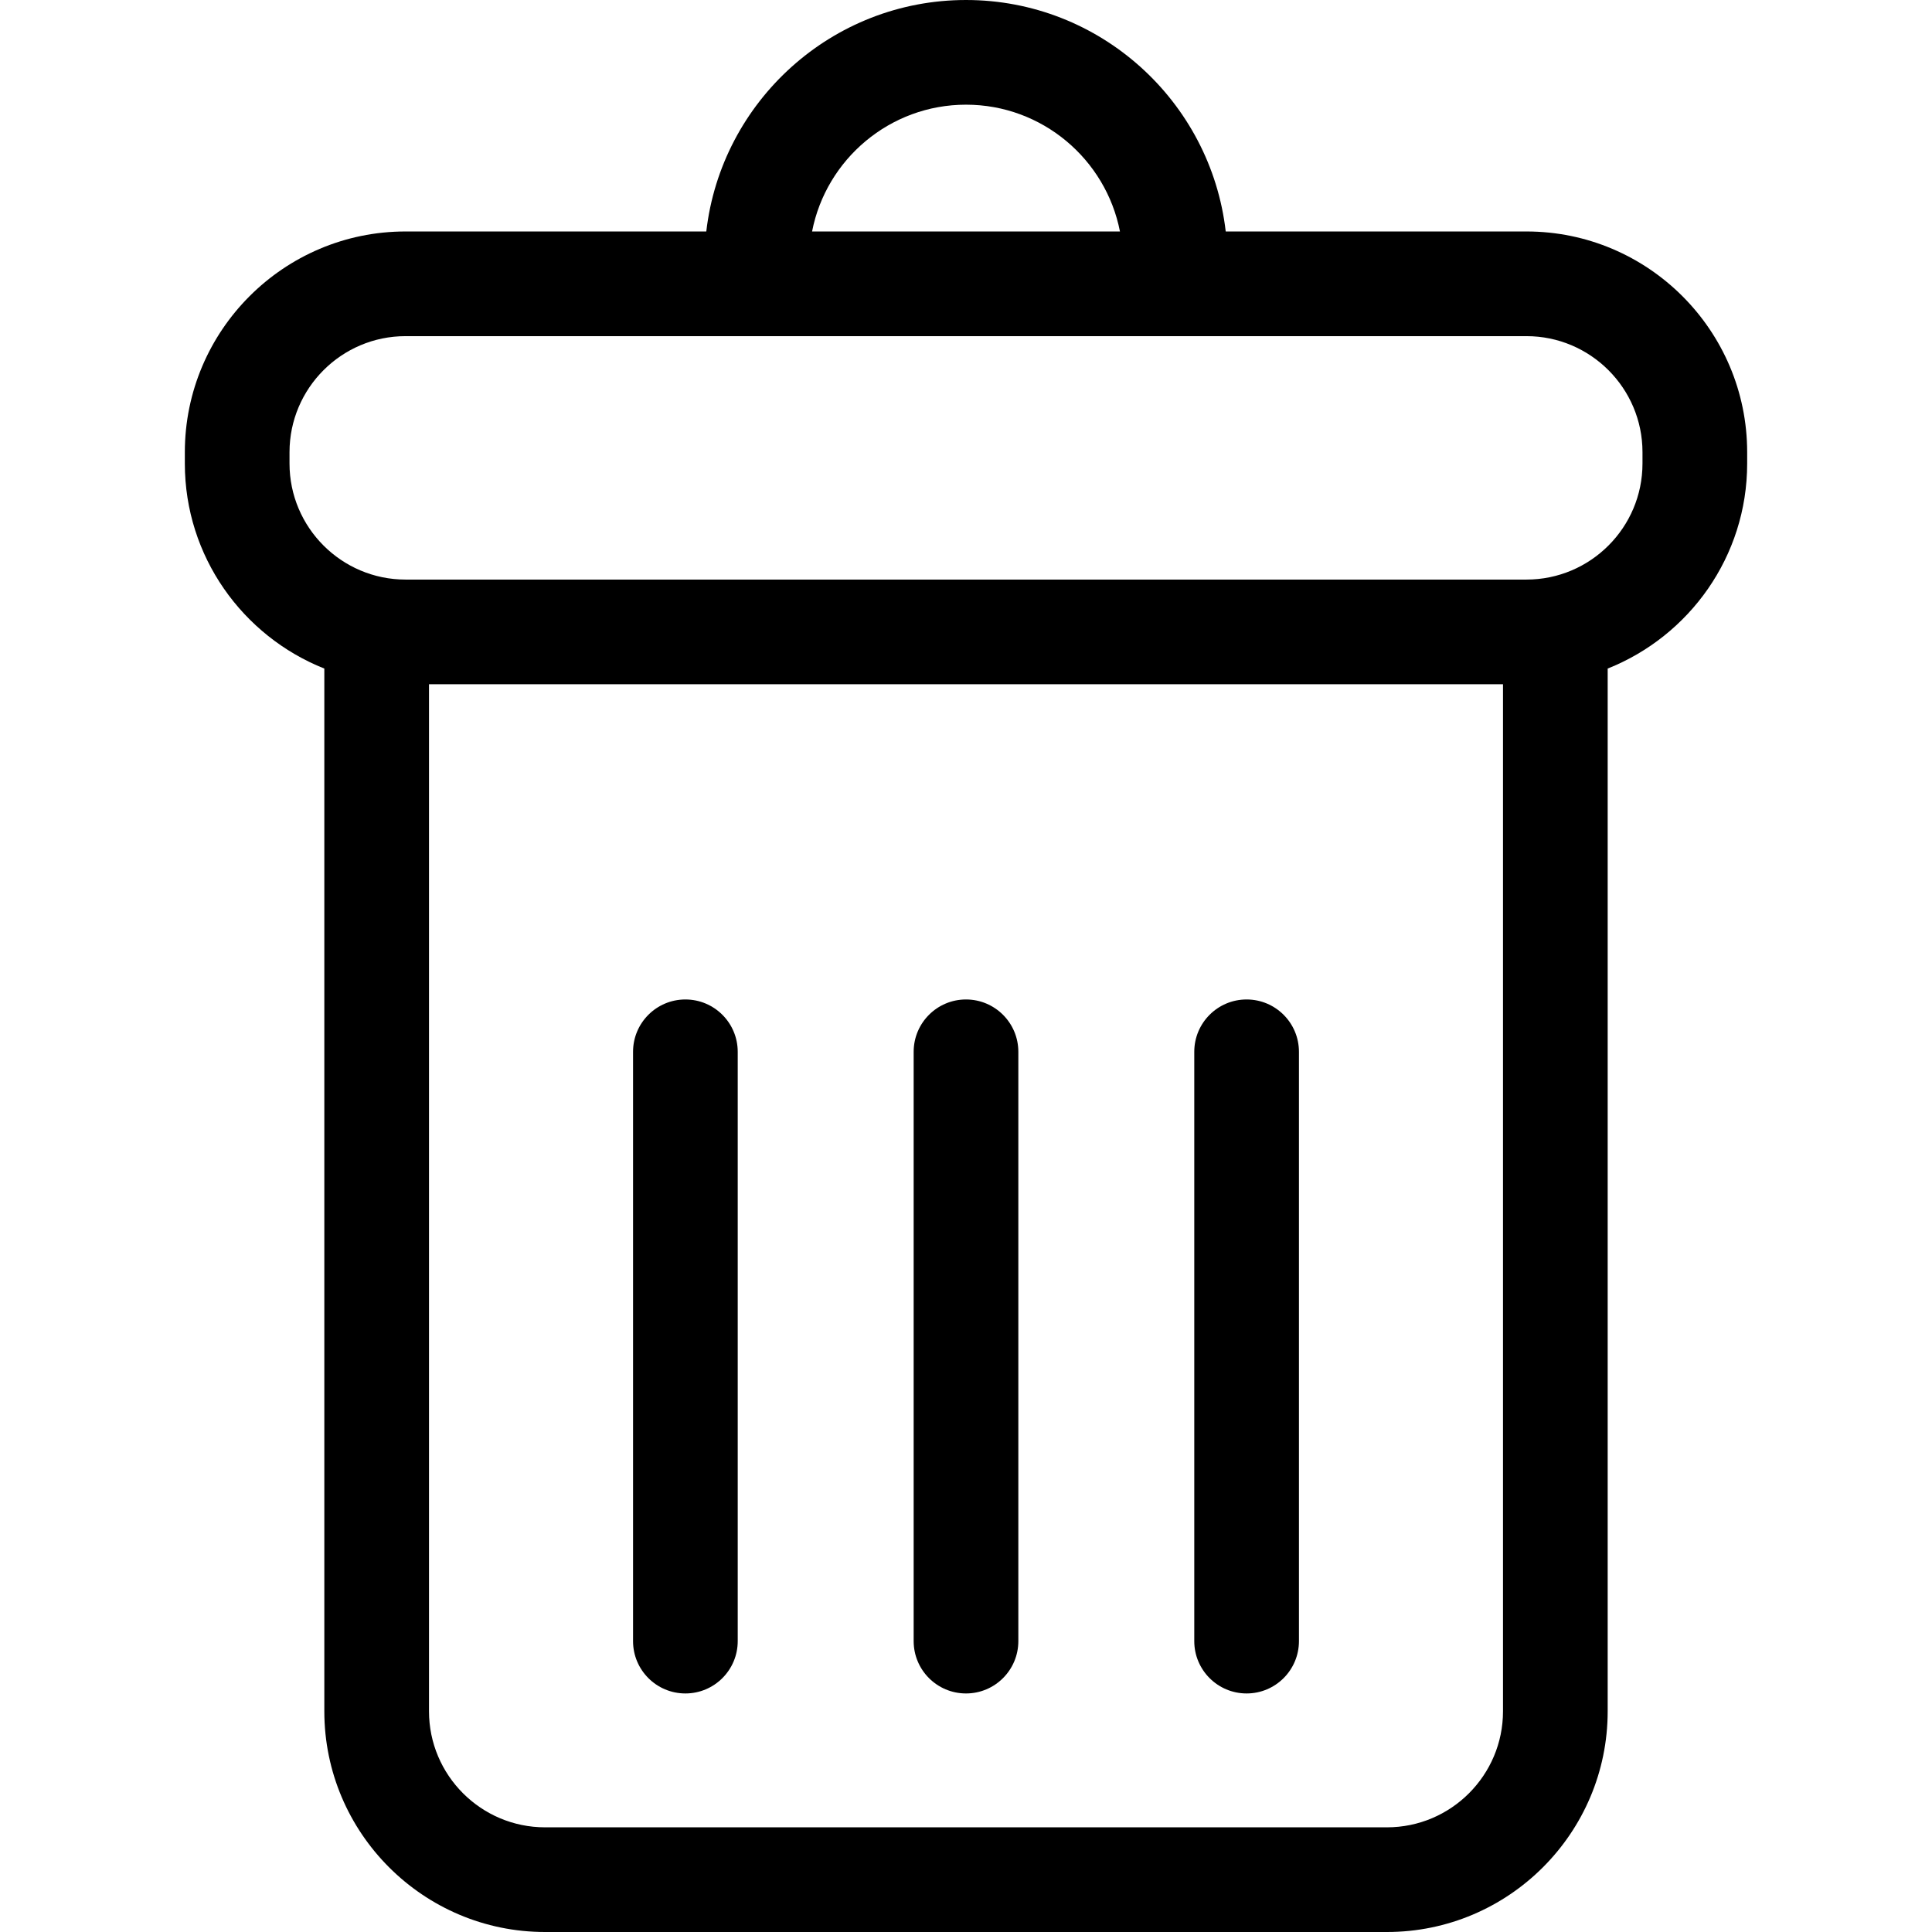
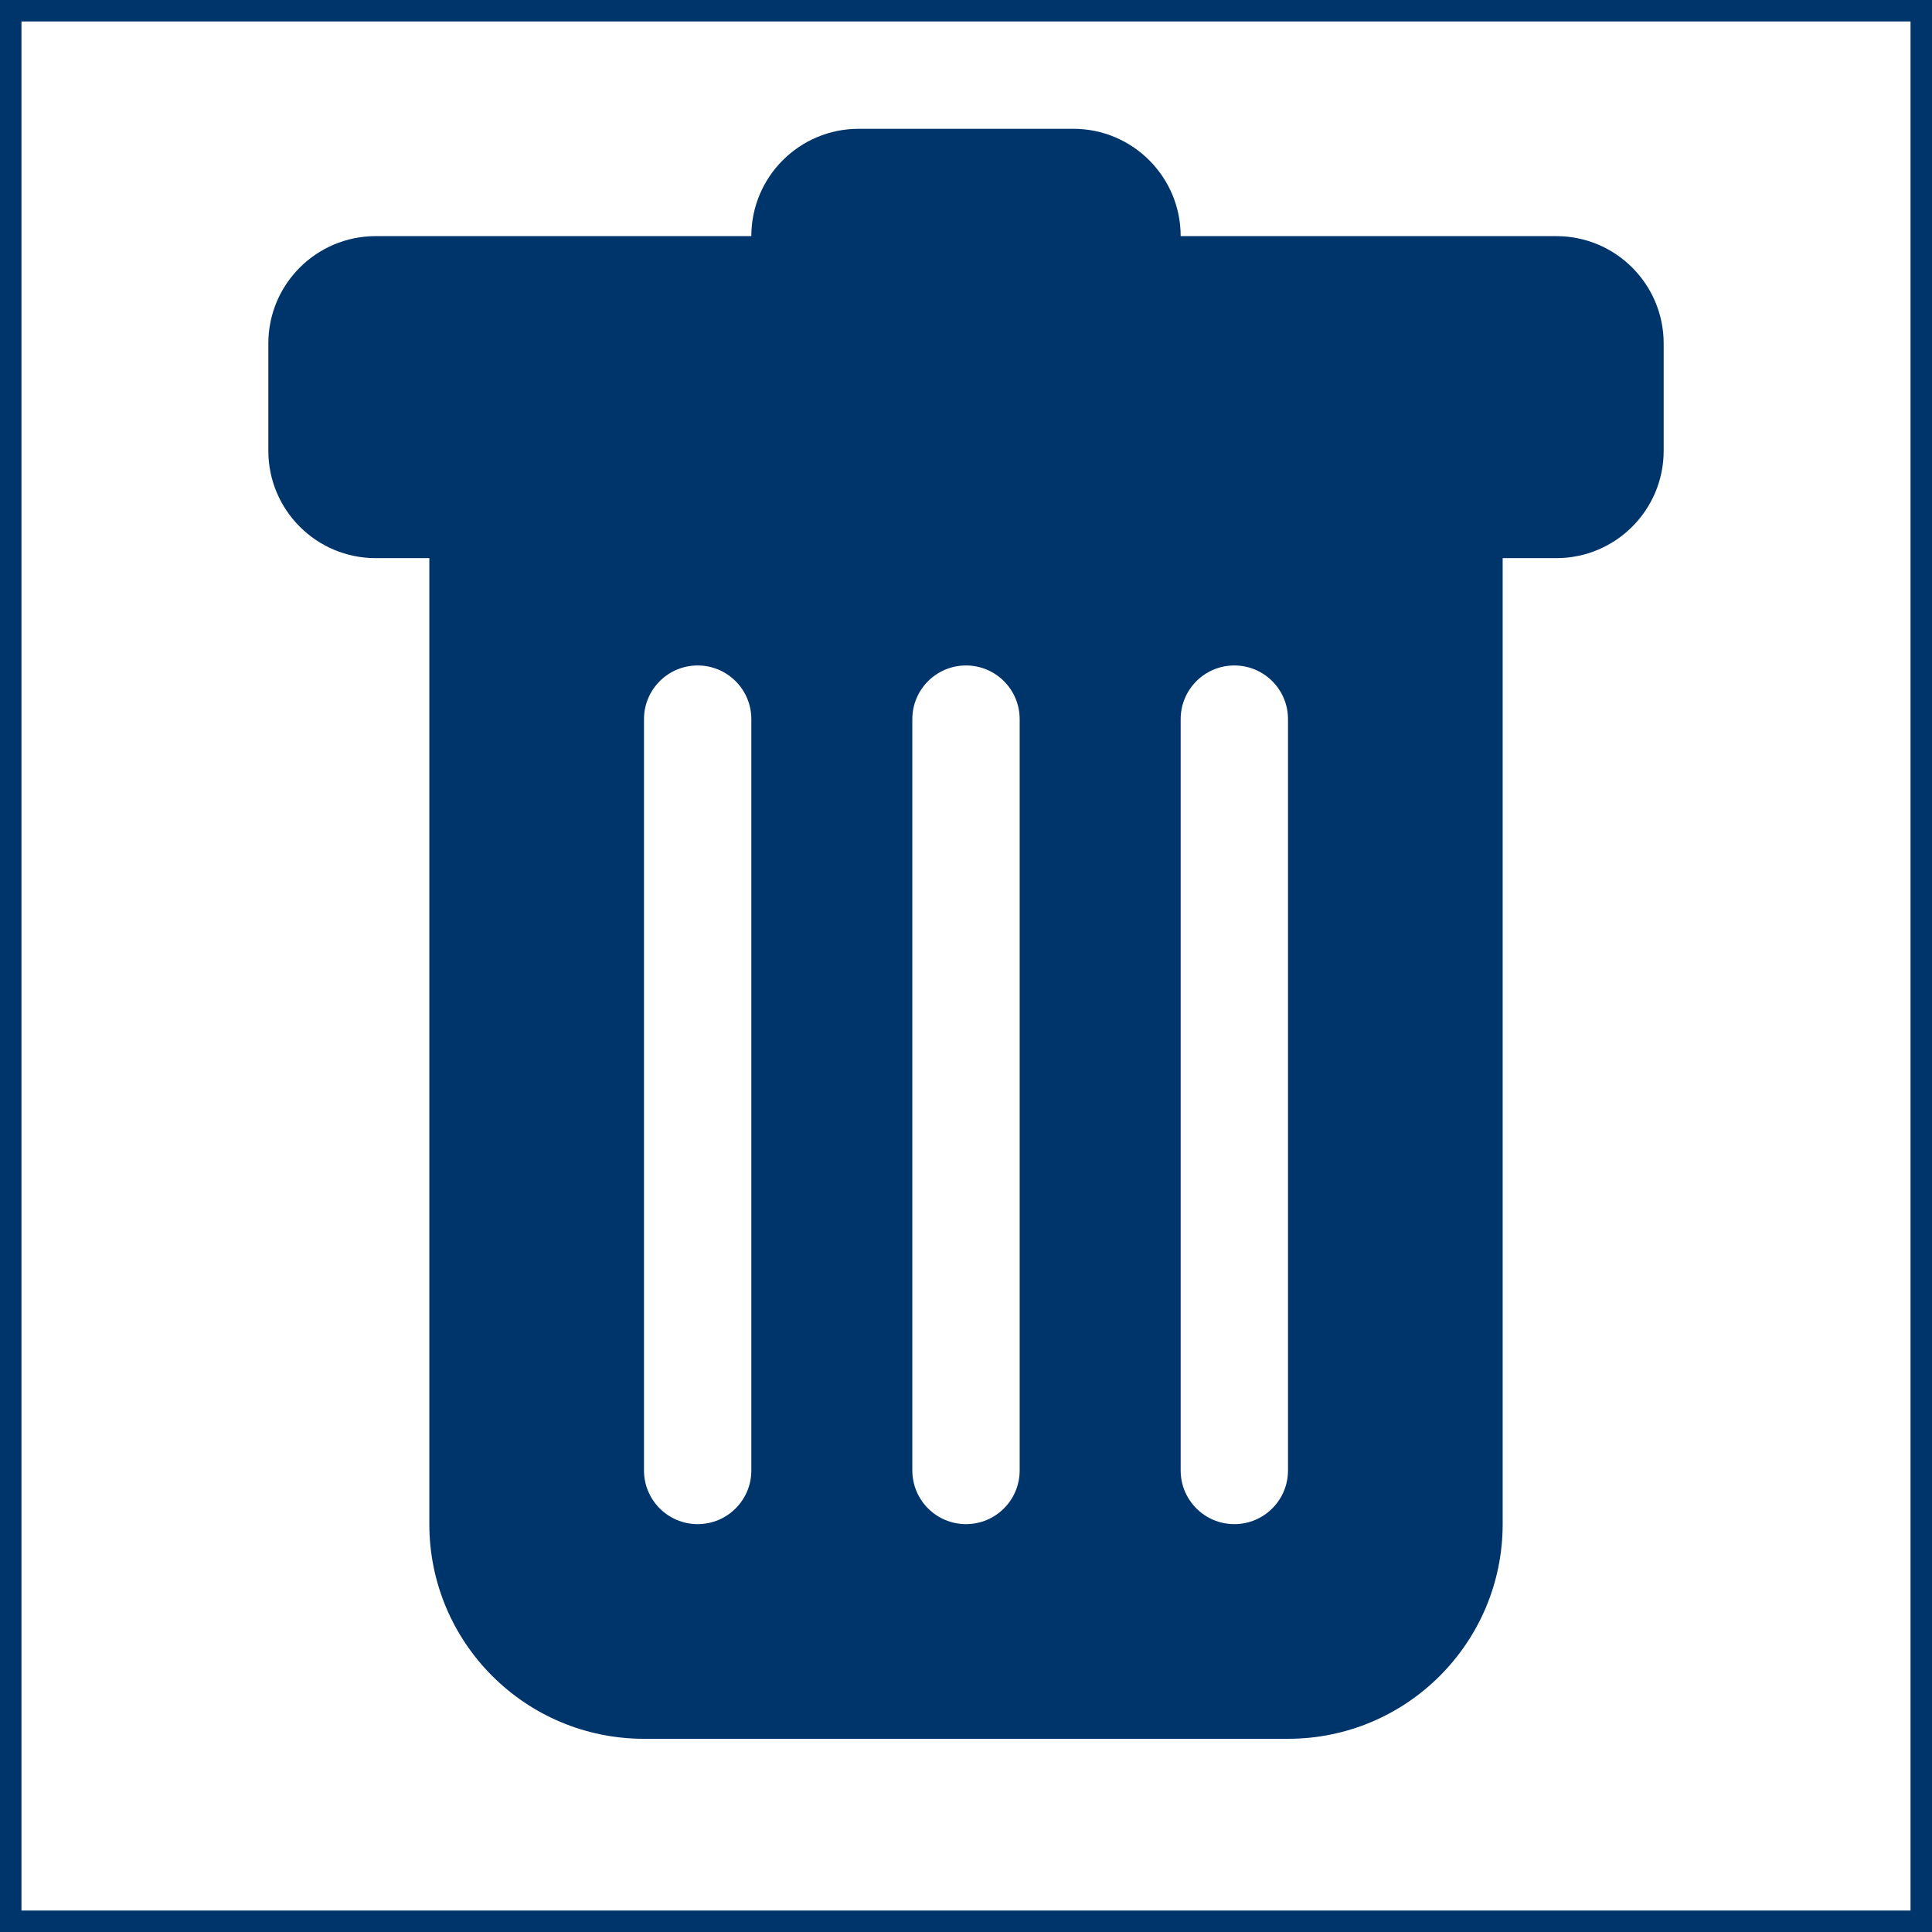
- <svg xmlns="http://www.w3.org/2000/svg" fill="#000000" version="1.1" id="Capa_1" width="800px" height="800px" viewBox="0 0 482.428 482.429" xml:space="preserve">
-   <g>
-     <g>
-       <path d="M381.163,57.799h-75.094C302.323,25.316,274.686,0,241.214,0c-33.471,0-61.104,25.315-64.85,57.799h-75.098    c-30.39,0-55.111,24.728-55.111,55.117v2.828c0,23.223,14.46,43.1,34.83,51.199v260.369c0,30.39,24.724,55.117,55.112,55.117    h210.236c30.389,0,55.111-24.729,55.111-55.117V166.944c20.369-8.1,34.83-27.977,34.83-51.199v-2.828    C436.274,82.527,411.551,57.799,381.163,57.799z M241.214,26.139c19.037,0,34.927,13.645,38.443,31.66h-76.879    C206.293,39.783,222.184,26.139,241.214,26.139z M375.305,427.312c0,15.978-13,28.979-28.973,28.979H136.096    c-15.973,0-28.973-13.002-28.973-28.979V170.861h268.182V427.312z M410.135,115.744c0,15.978-13,28.979-28.973,28.979H101.266    c-15.973,0-28.973-13.001-28.973-28.979v-2.828c0-15.978,13-28.979,28.973-28.979h279.897c15.973,0,28.973,13.001,28.973,28.979    V115.744z" />
-       <path d="M171.144,422.863c7.218,0,13.069-5.853,13.069-13.068V262.641c0-7.216-5.852-13.07-13.069-13.07    c-7.217,0-13.069,5.854-13.069,13.07v147.154C158.074,417.012,163.926,422.863,171.144,422.863z" />
-       <path d="M241.214,422.863c7.218,0,13.07-5.853,13.07-13.068V262.641c0-7.216-5.854-13.07-13.07-13.07    c-7.217,0-13.069,5.854-13.069,13.07v147.154C228.145,417.012,233.996,422.863,241.214,422.863z" />
-       <path d="M311.284,422.863c7.217,0,13.068-5.853,13.068-13.068V262.641c0-7.216-5.852-13.07-13.068-13.07    c-7.219,0-13.07,5.854-13.07,13.07v147.154C298.213,417.012,304.067,422.863,311.284,422.863z" />
-     </g>
-   </g>
+ <svg xmlns="http://www.w3.org/2000/svg" width="90" height="90" viewBox="0 0 90 90" fill="none">
+   <path d="M17.5 11C14.739 11 12.5 13.239 12.5 16V21C12.5 23.761 14.739 26 17.5 26H20V71C20 76.523 24.477 81 30 81H60C65.523 81 70 76.523 70 71V26H72.5C75.261 26 77.5 23.761 77.5 21V16C77.5 13.239 75.261 11 72.5 11H55C55 8.239 52.761 6 50 6H40C37.239 6 35 8.239 35 11H17.5ZM32.5 31C33.881 31 35 32.119 35 33.5V68.5C35 69.881 33.881 71 32.5 71C31.119 71 30 69.881 30 68.5L30 33.5C30 32.119 31.119 31 32.5 31ZM45 31C46.381 31 47.5 32.119 47.5 33.5V68.5C47.5 69.881 46.381 71 45 71C43.619 71 42.5 69.881 42.5 68.5V33.5C42.5 32.119 43.619 31 45 31ZM60 33.5V68.5C60 69.881 58.881 71 57.5 71C56.119 71 55 69.881 55 68.5V33.5C55 32.119 56.119 31 57.5 31C58.881 31 60 32.119 60 33.5Z" fill="#00356B" />
+   <rect x="0.5" y="0.5" width="89" height="89" stroke="#00356B" />
</svg>
